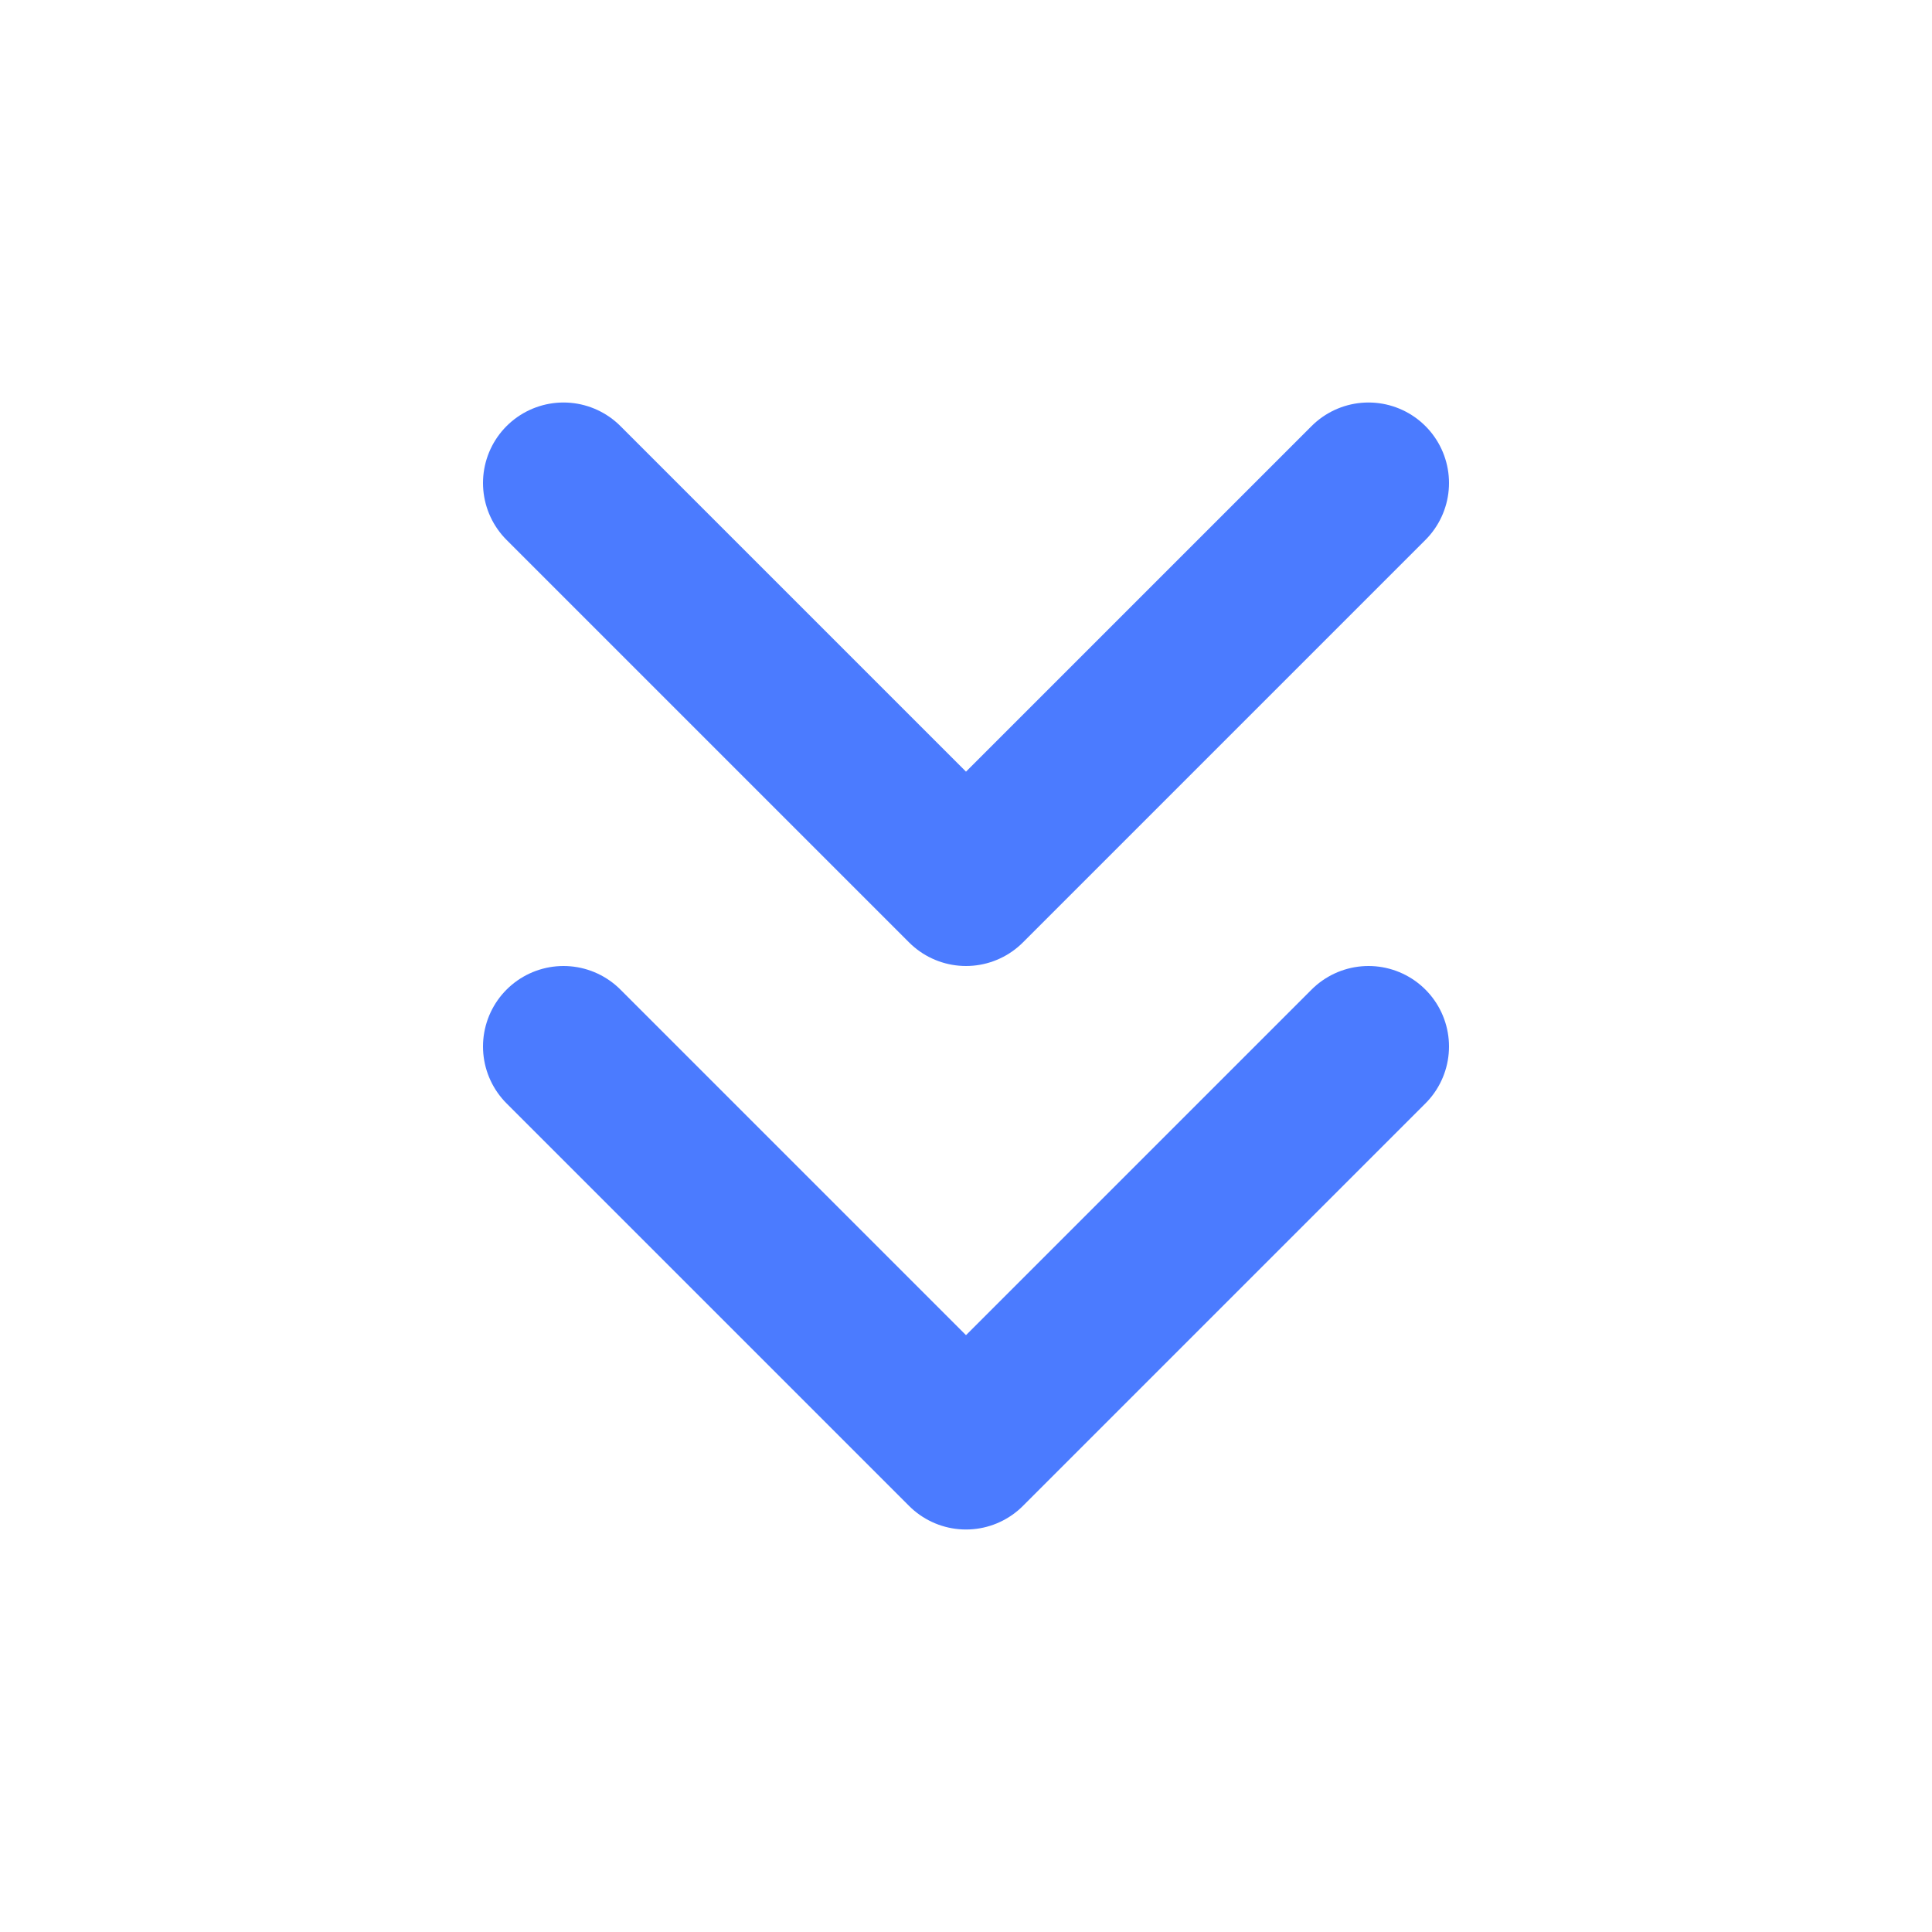
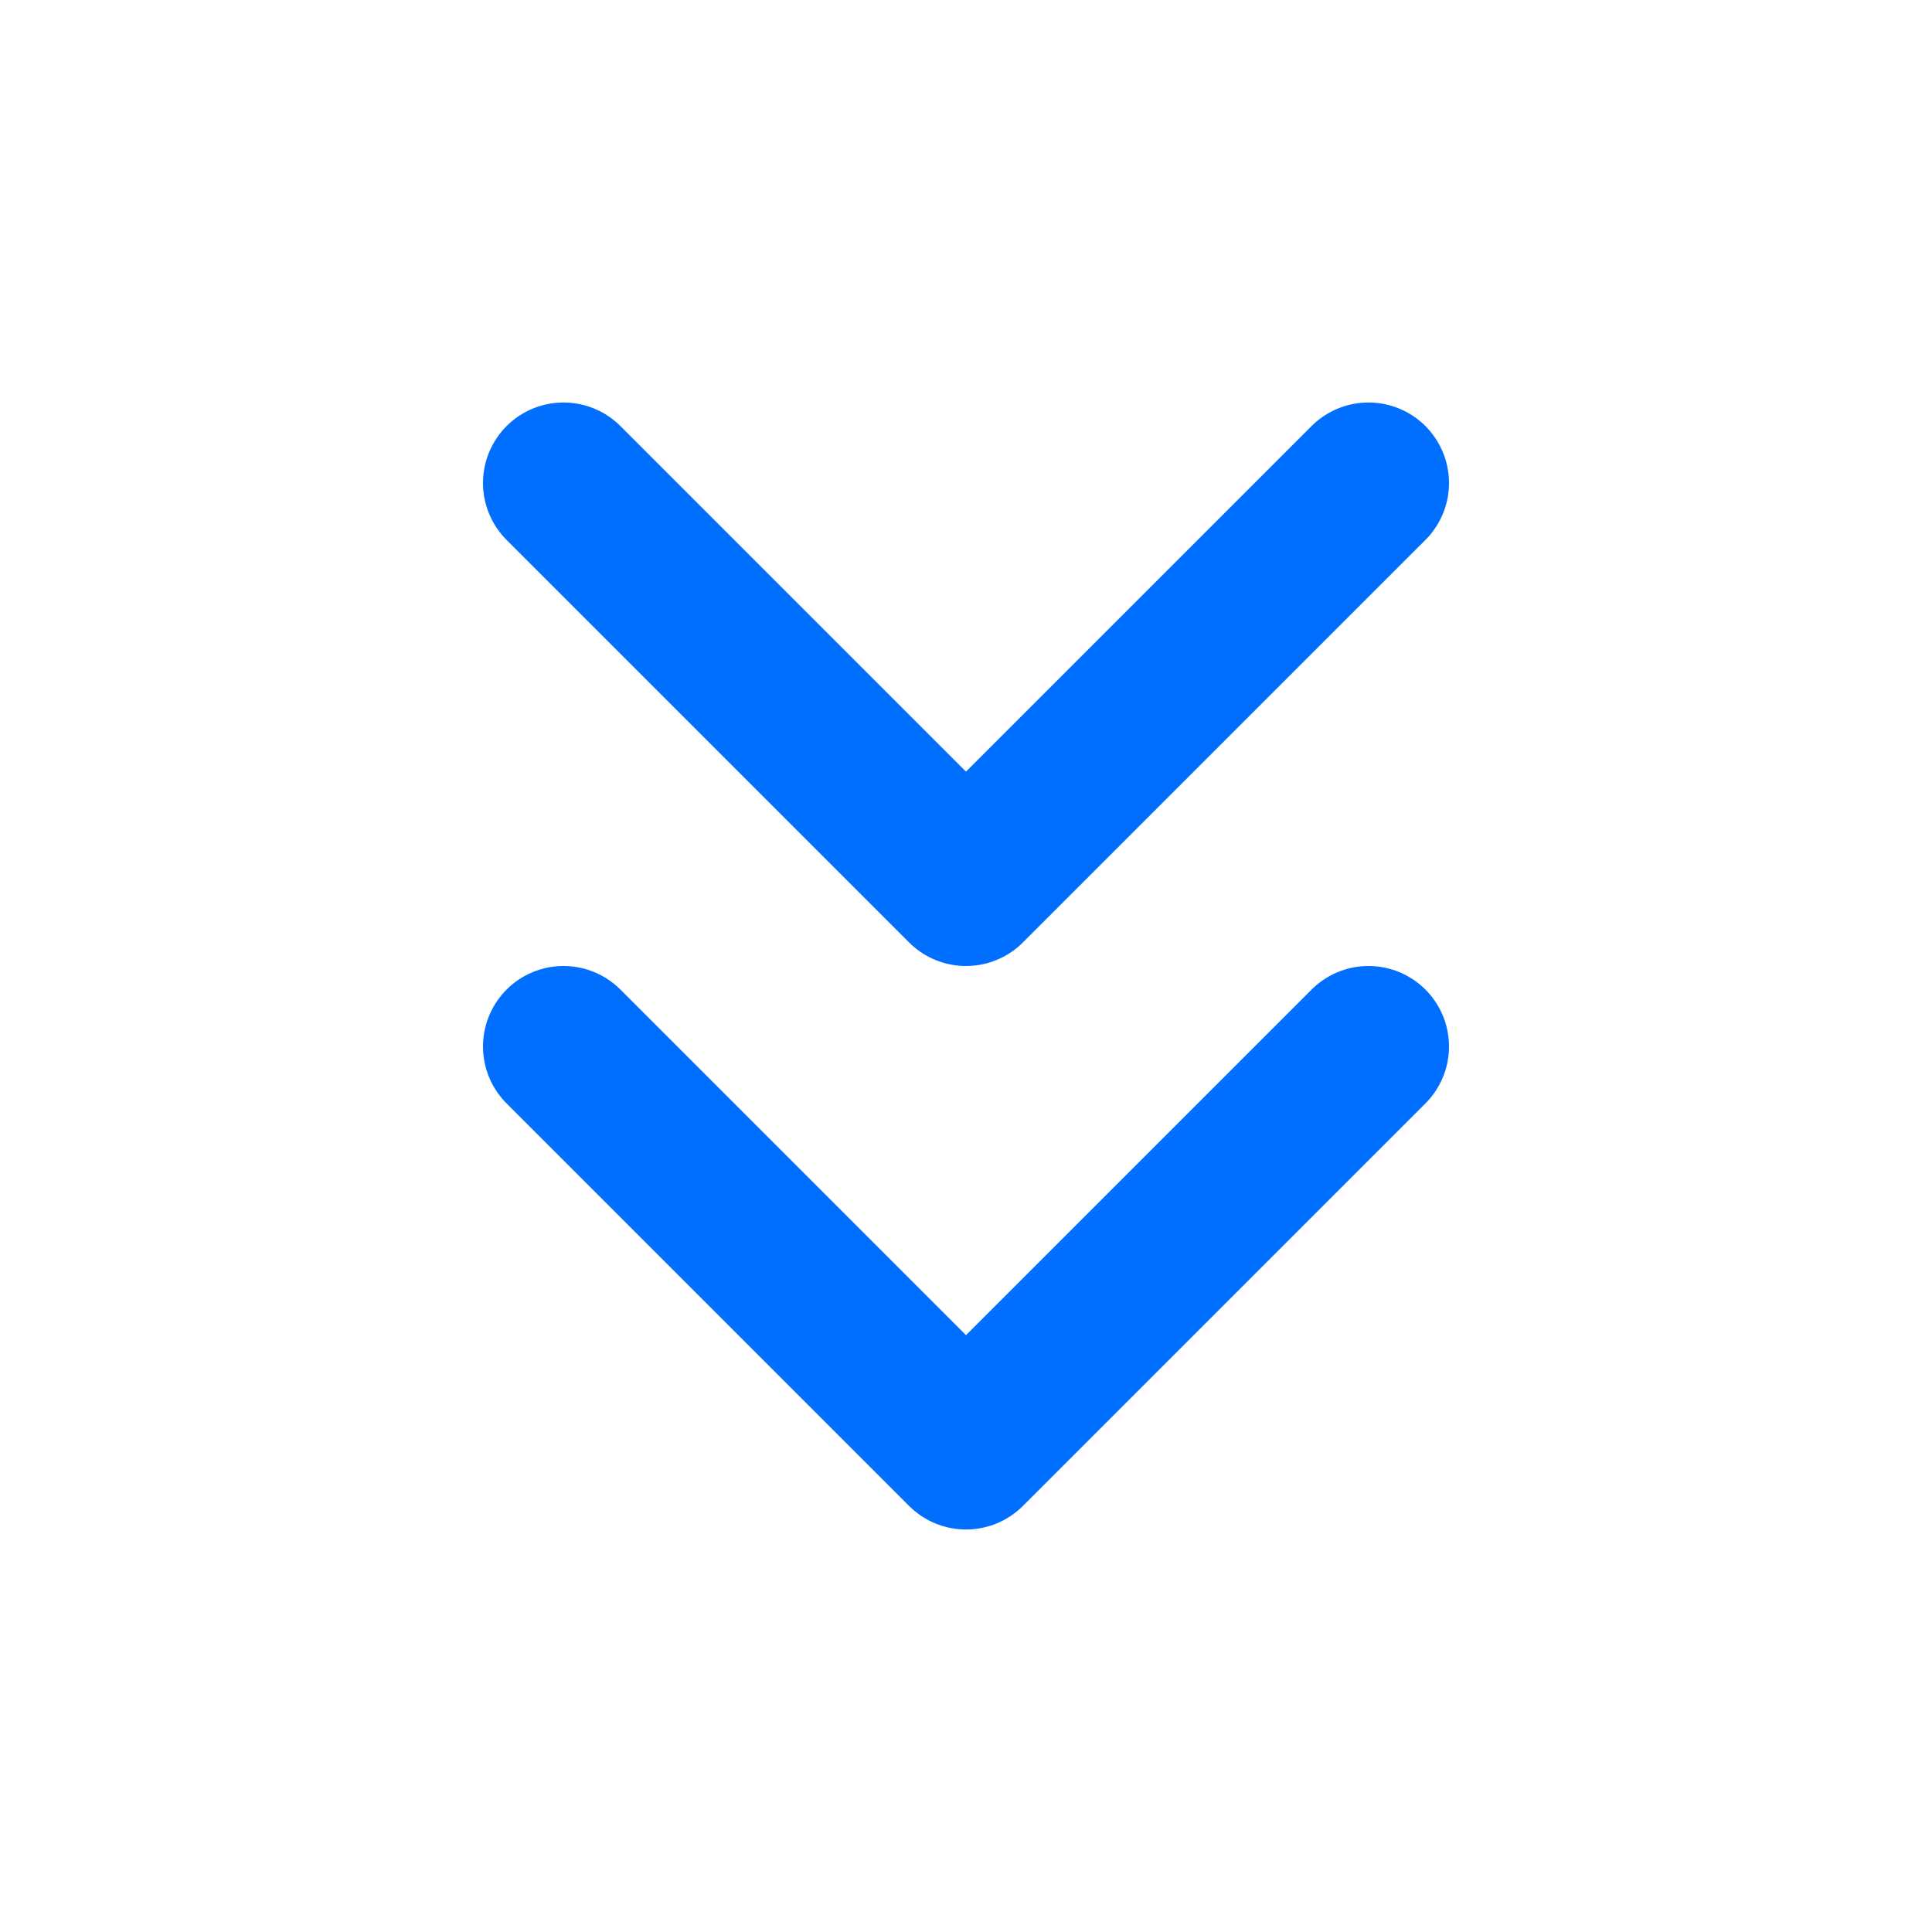
<svg xmlns="http://www.w3.org/2000/svg" width="24" height="24" viewBox="0 0 24 24" fill="none">
-   <path d="M7 6L12 11L17 6" stroke="#4B7BFF" stroke-width="2" stroke-linecap="round" stroke-linejoin="round" />
-   <path d="M7 13L12 18L17 13" stroke="#4B7BFF" stroke-width="2" stroke-linecap="round" stroke-linejoin="round" />
+   <path d="M7 6L12 11L17 6" stroke="#006FFF" stroke-width="2" stroke-linecap="round" stroke-linejoin="round" />
+   <path d="M7 13L12 18L17 13" stroke="#006FFF" stroke-width="2" stroke-linecap="round" stroke-linejoin="round" />
</svg>
